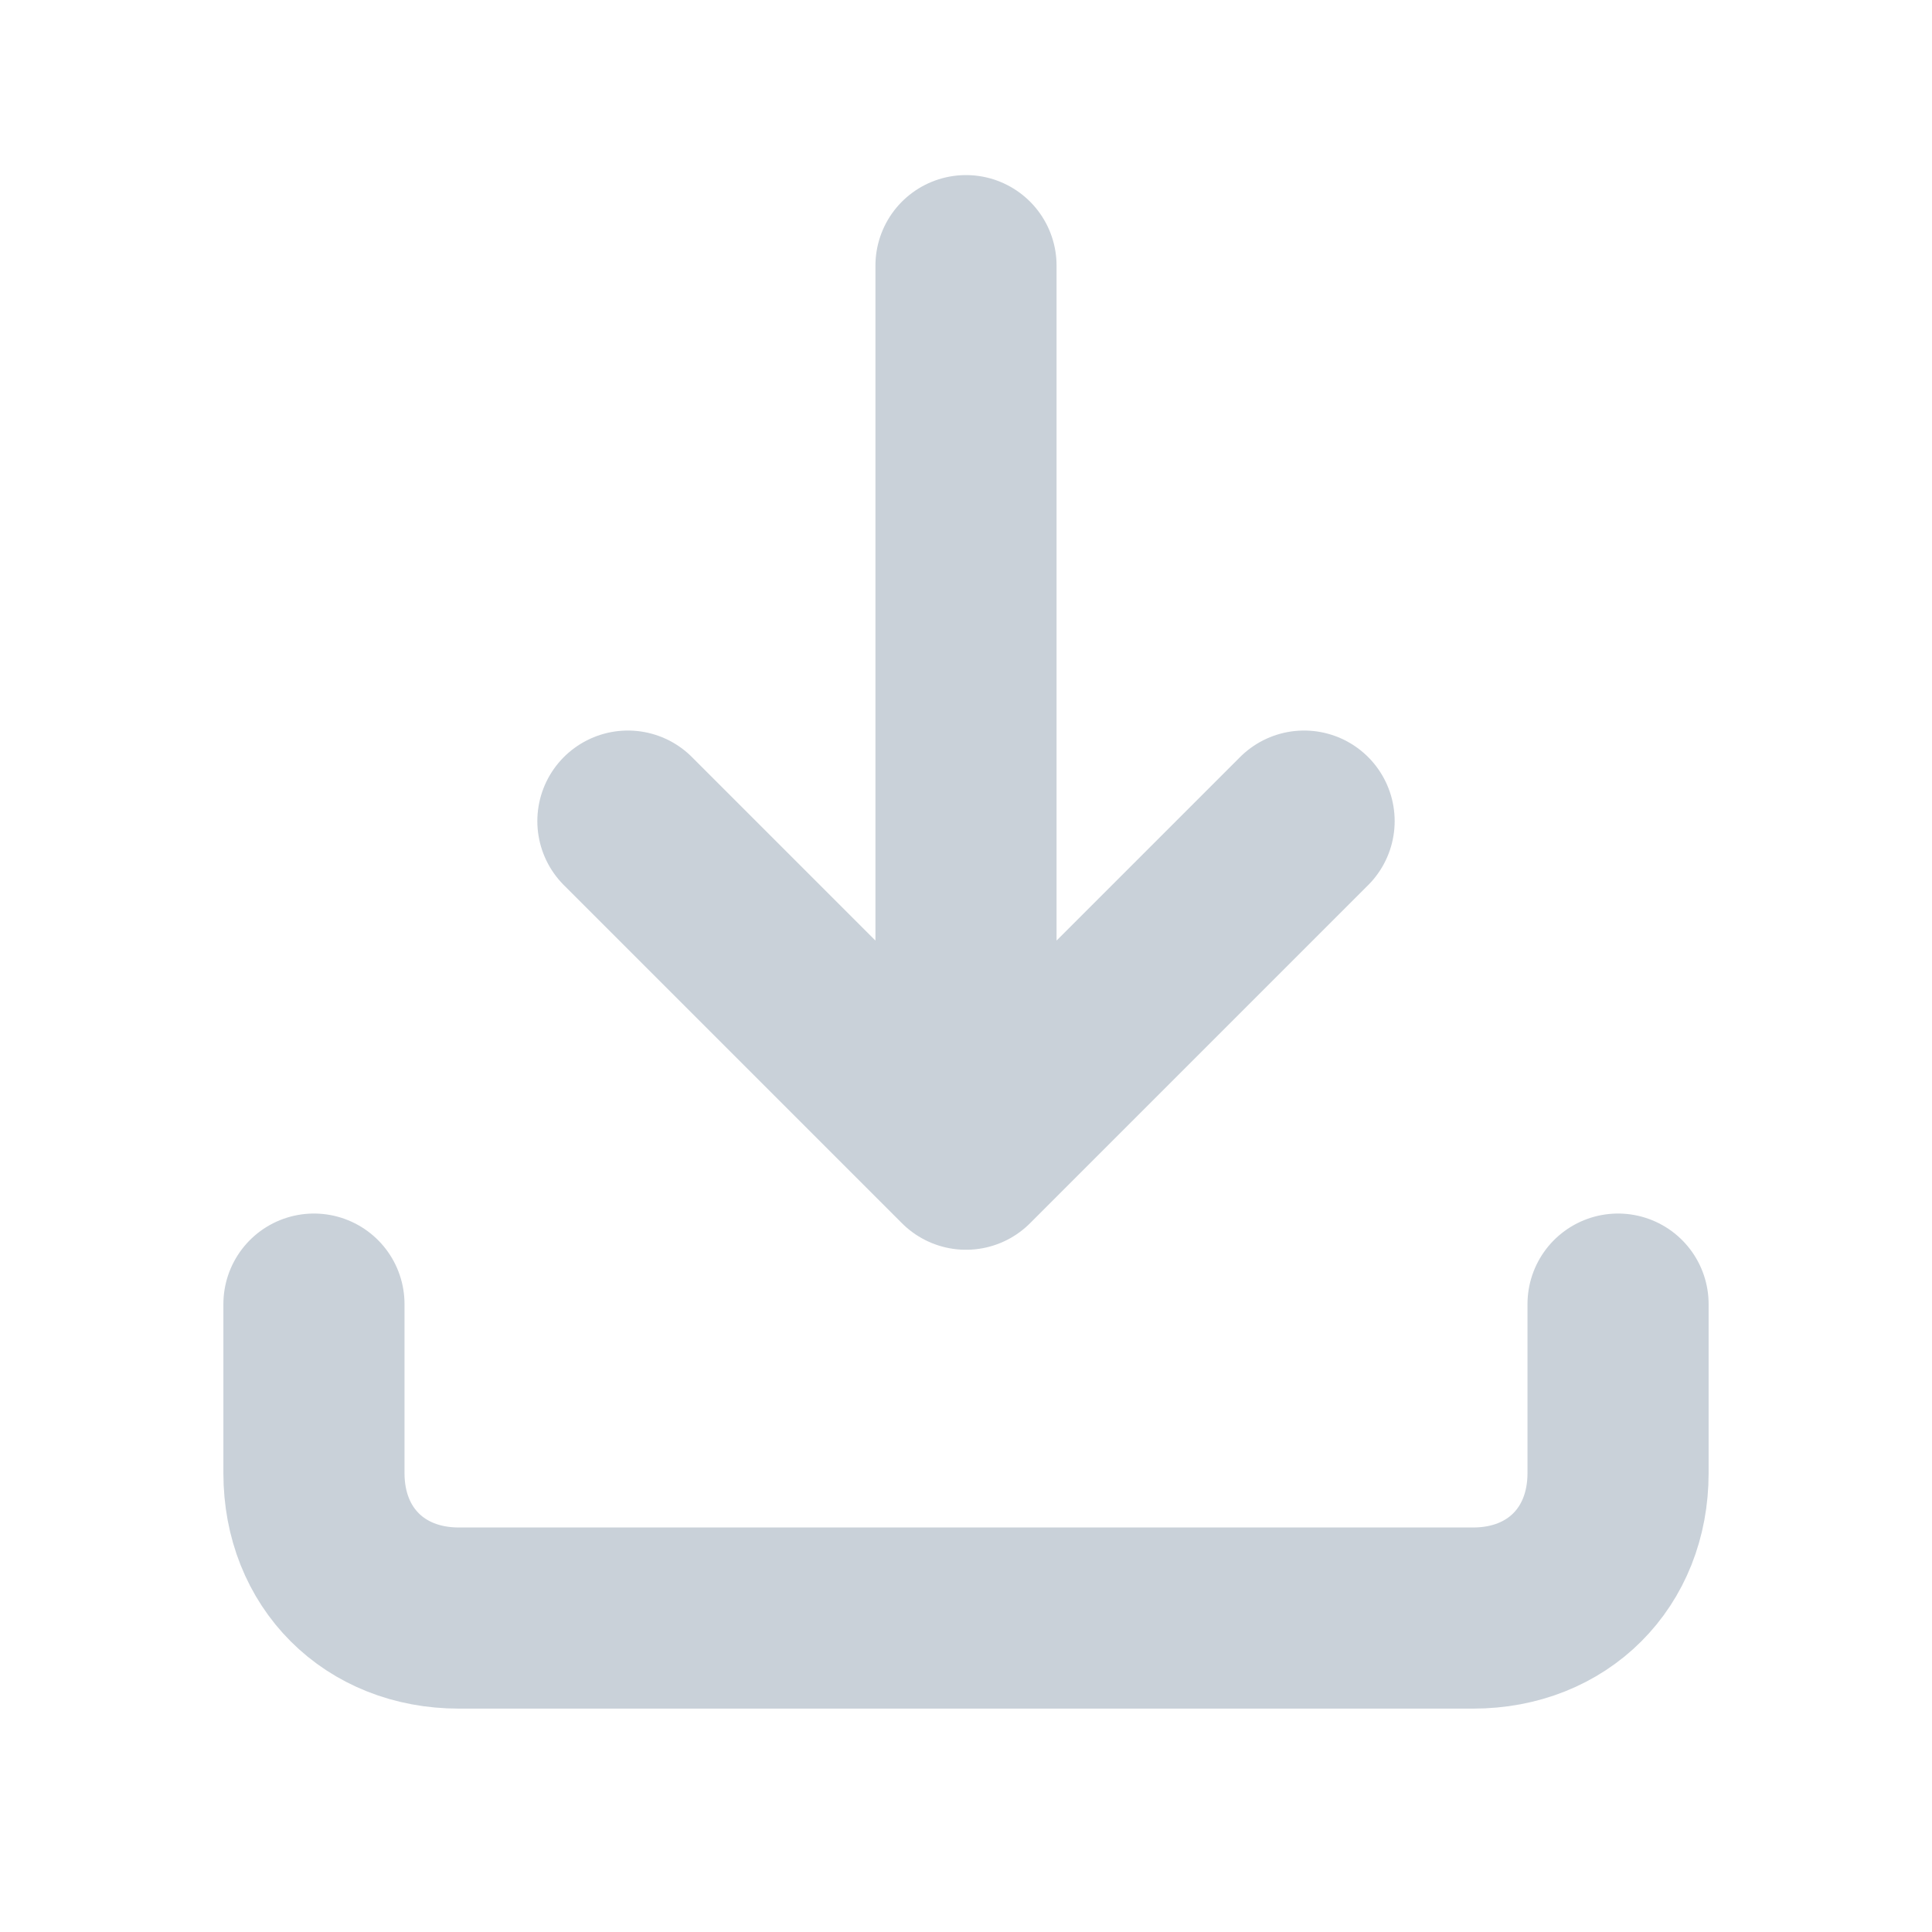
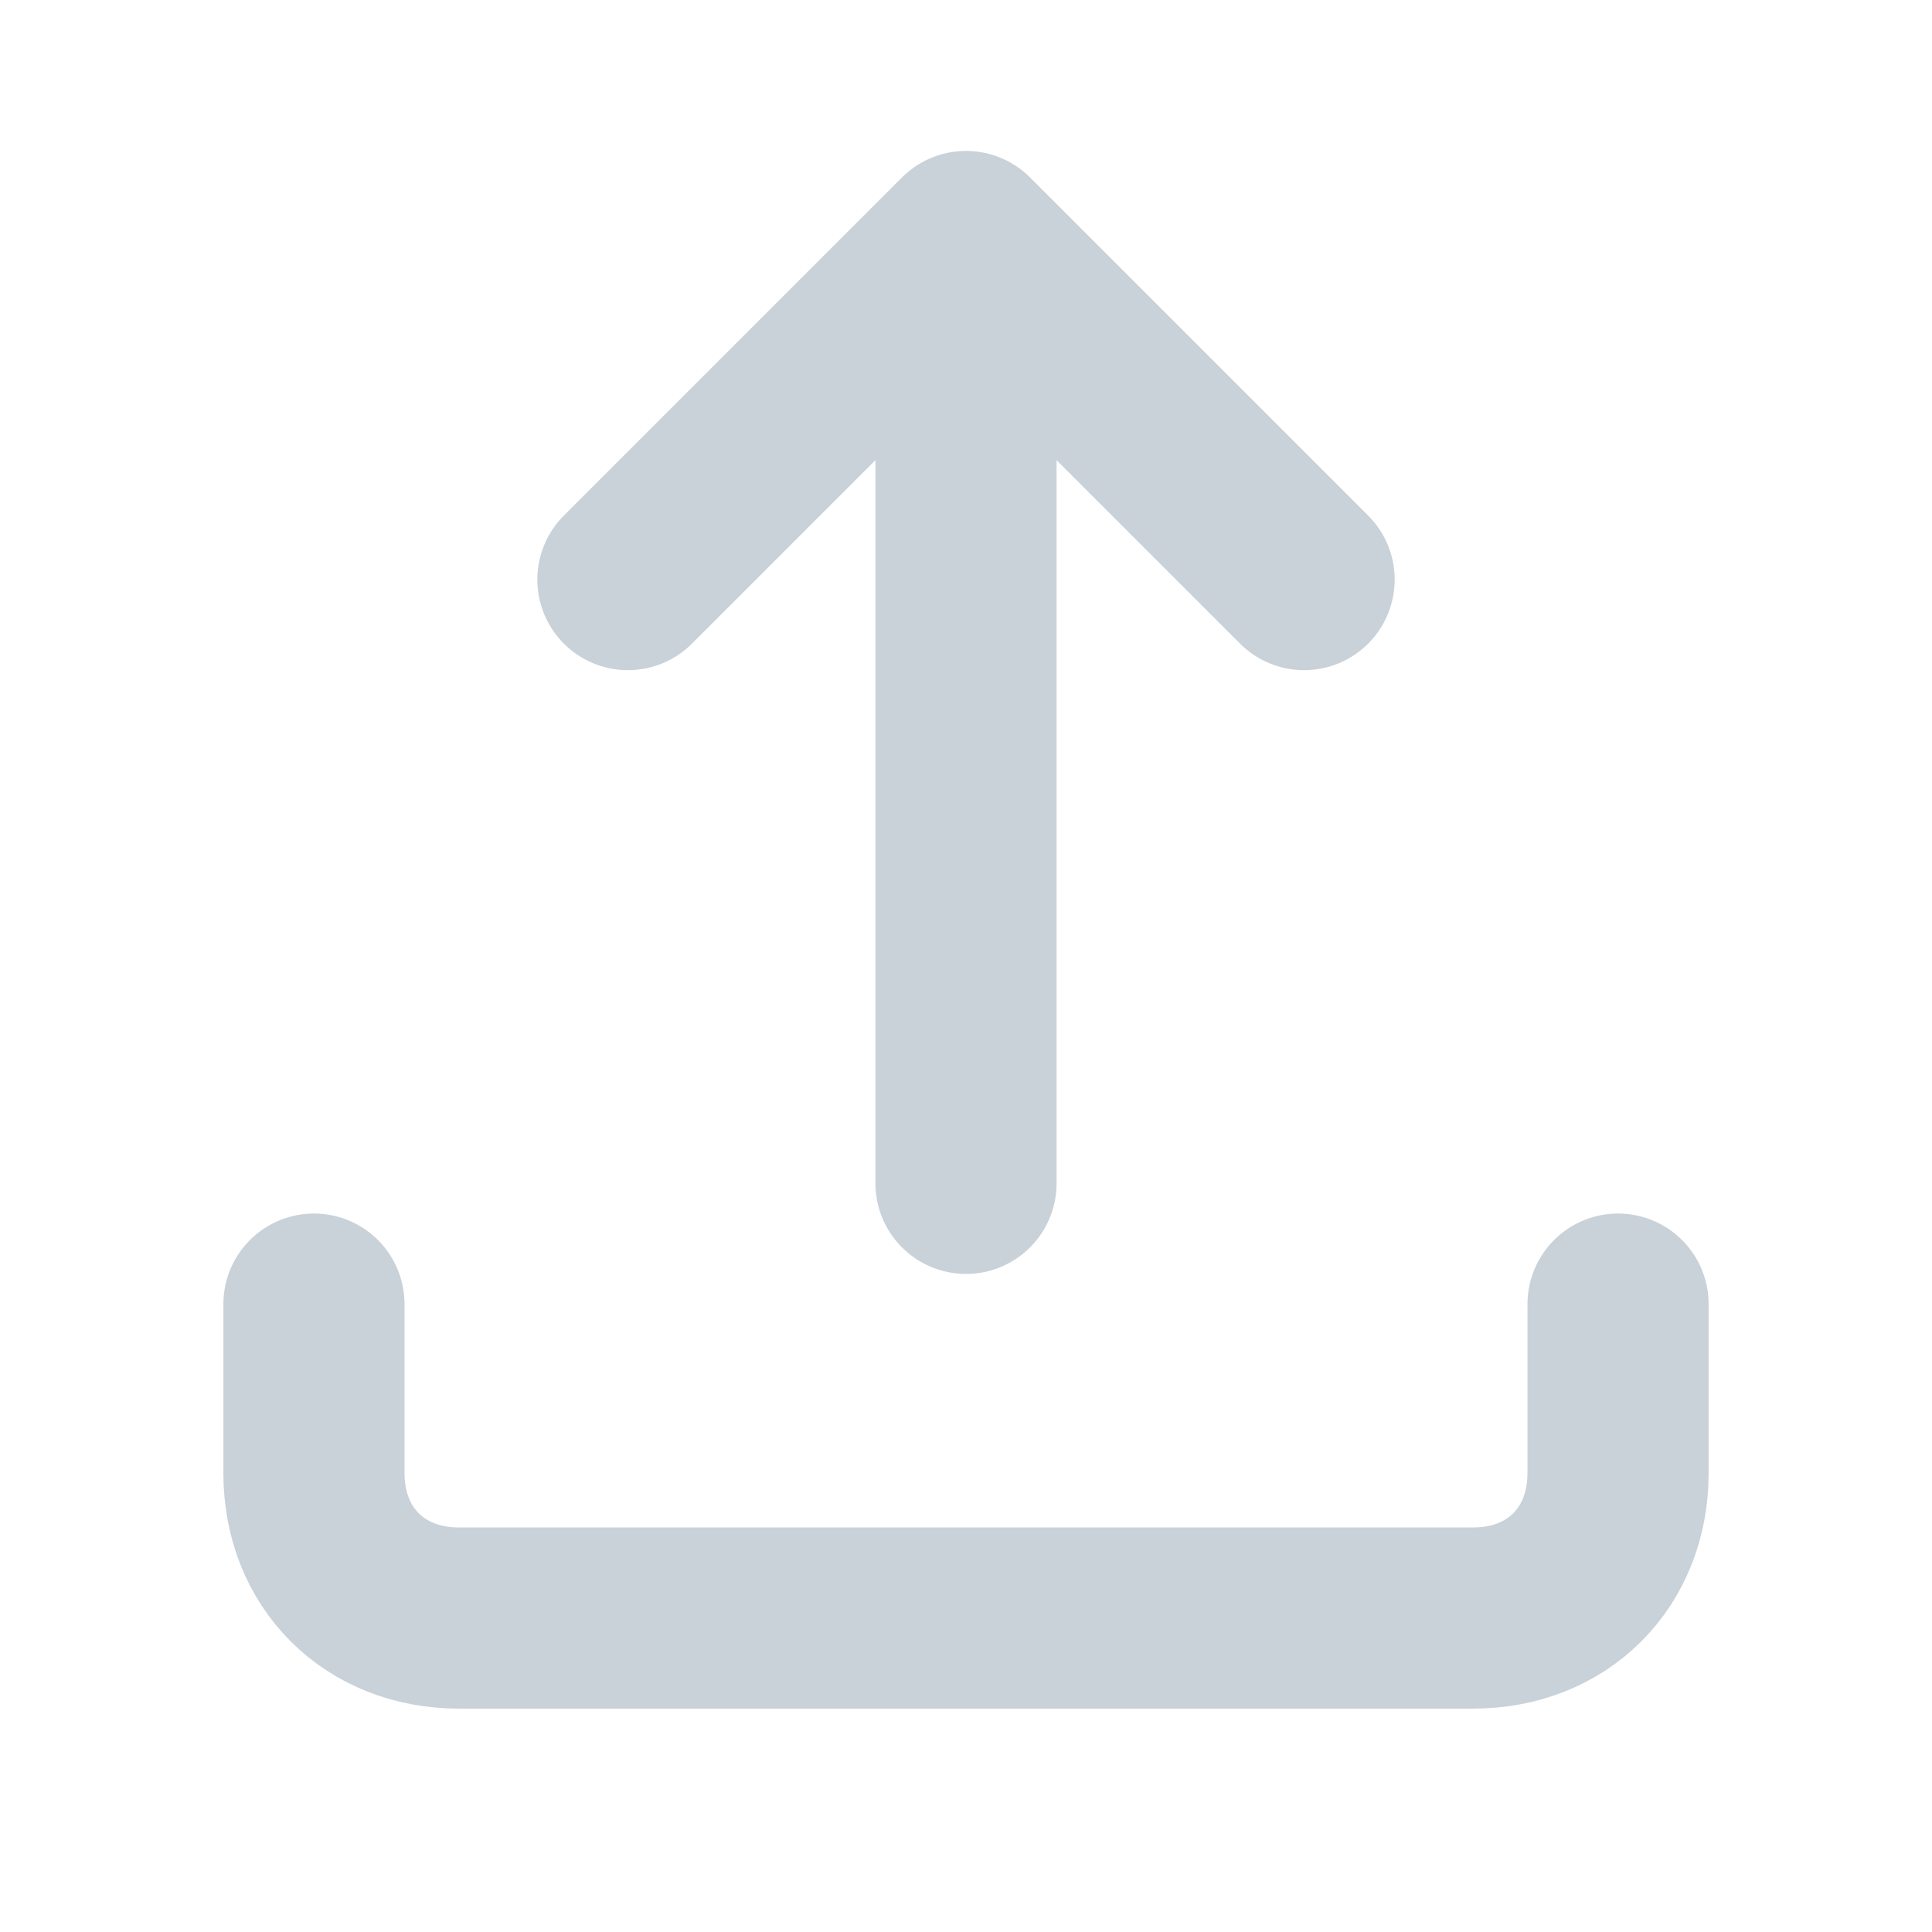
<svg xmlns="http://www.w3.org/2000/svg" viewBox="0 0 16 16" width="16" height="16" fill="none" stroke="#c9d1d9" stroke-width="1.5" stroke-linecap="round" stroke-linejoin="round">
-   <path d="M8 2.2v7.2M5.2 6.8L8 9.6l2.8-2.8M2.6 10.8v1.4c0 .7.5 1.2 1.2 1.2h8.4c.7 0 1.2-.5 1.2-1.2v-1.4" />
+   <path d="M8 9.8V2.2M5.2 4.8L8 2l2.8 2.8M2.6 10.8v1.4c0 .7.5 1.2 1.2 1.2h8.4c.7 0 1.2-.5 1.2-1.2v-1.4" />
</svg>
